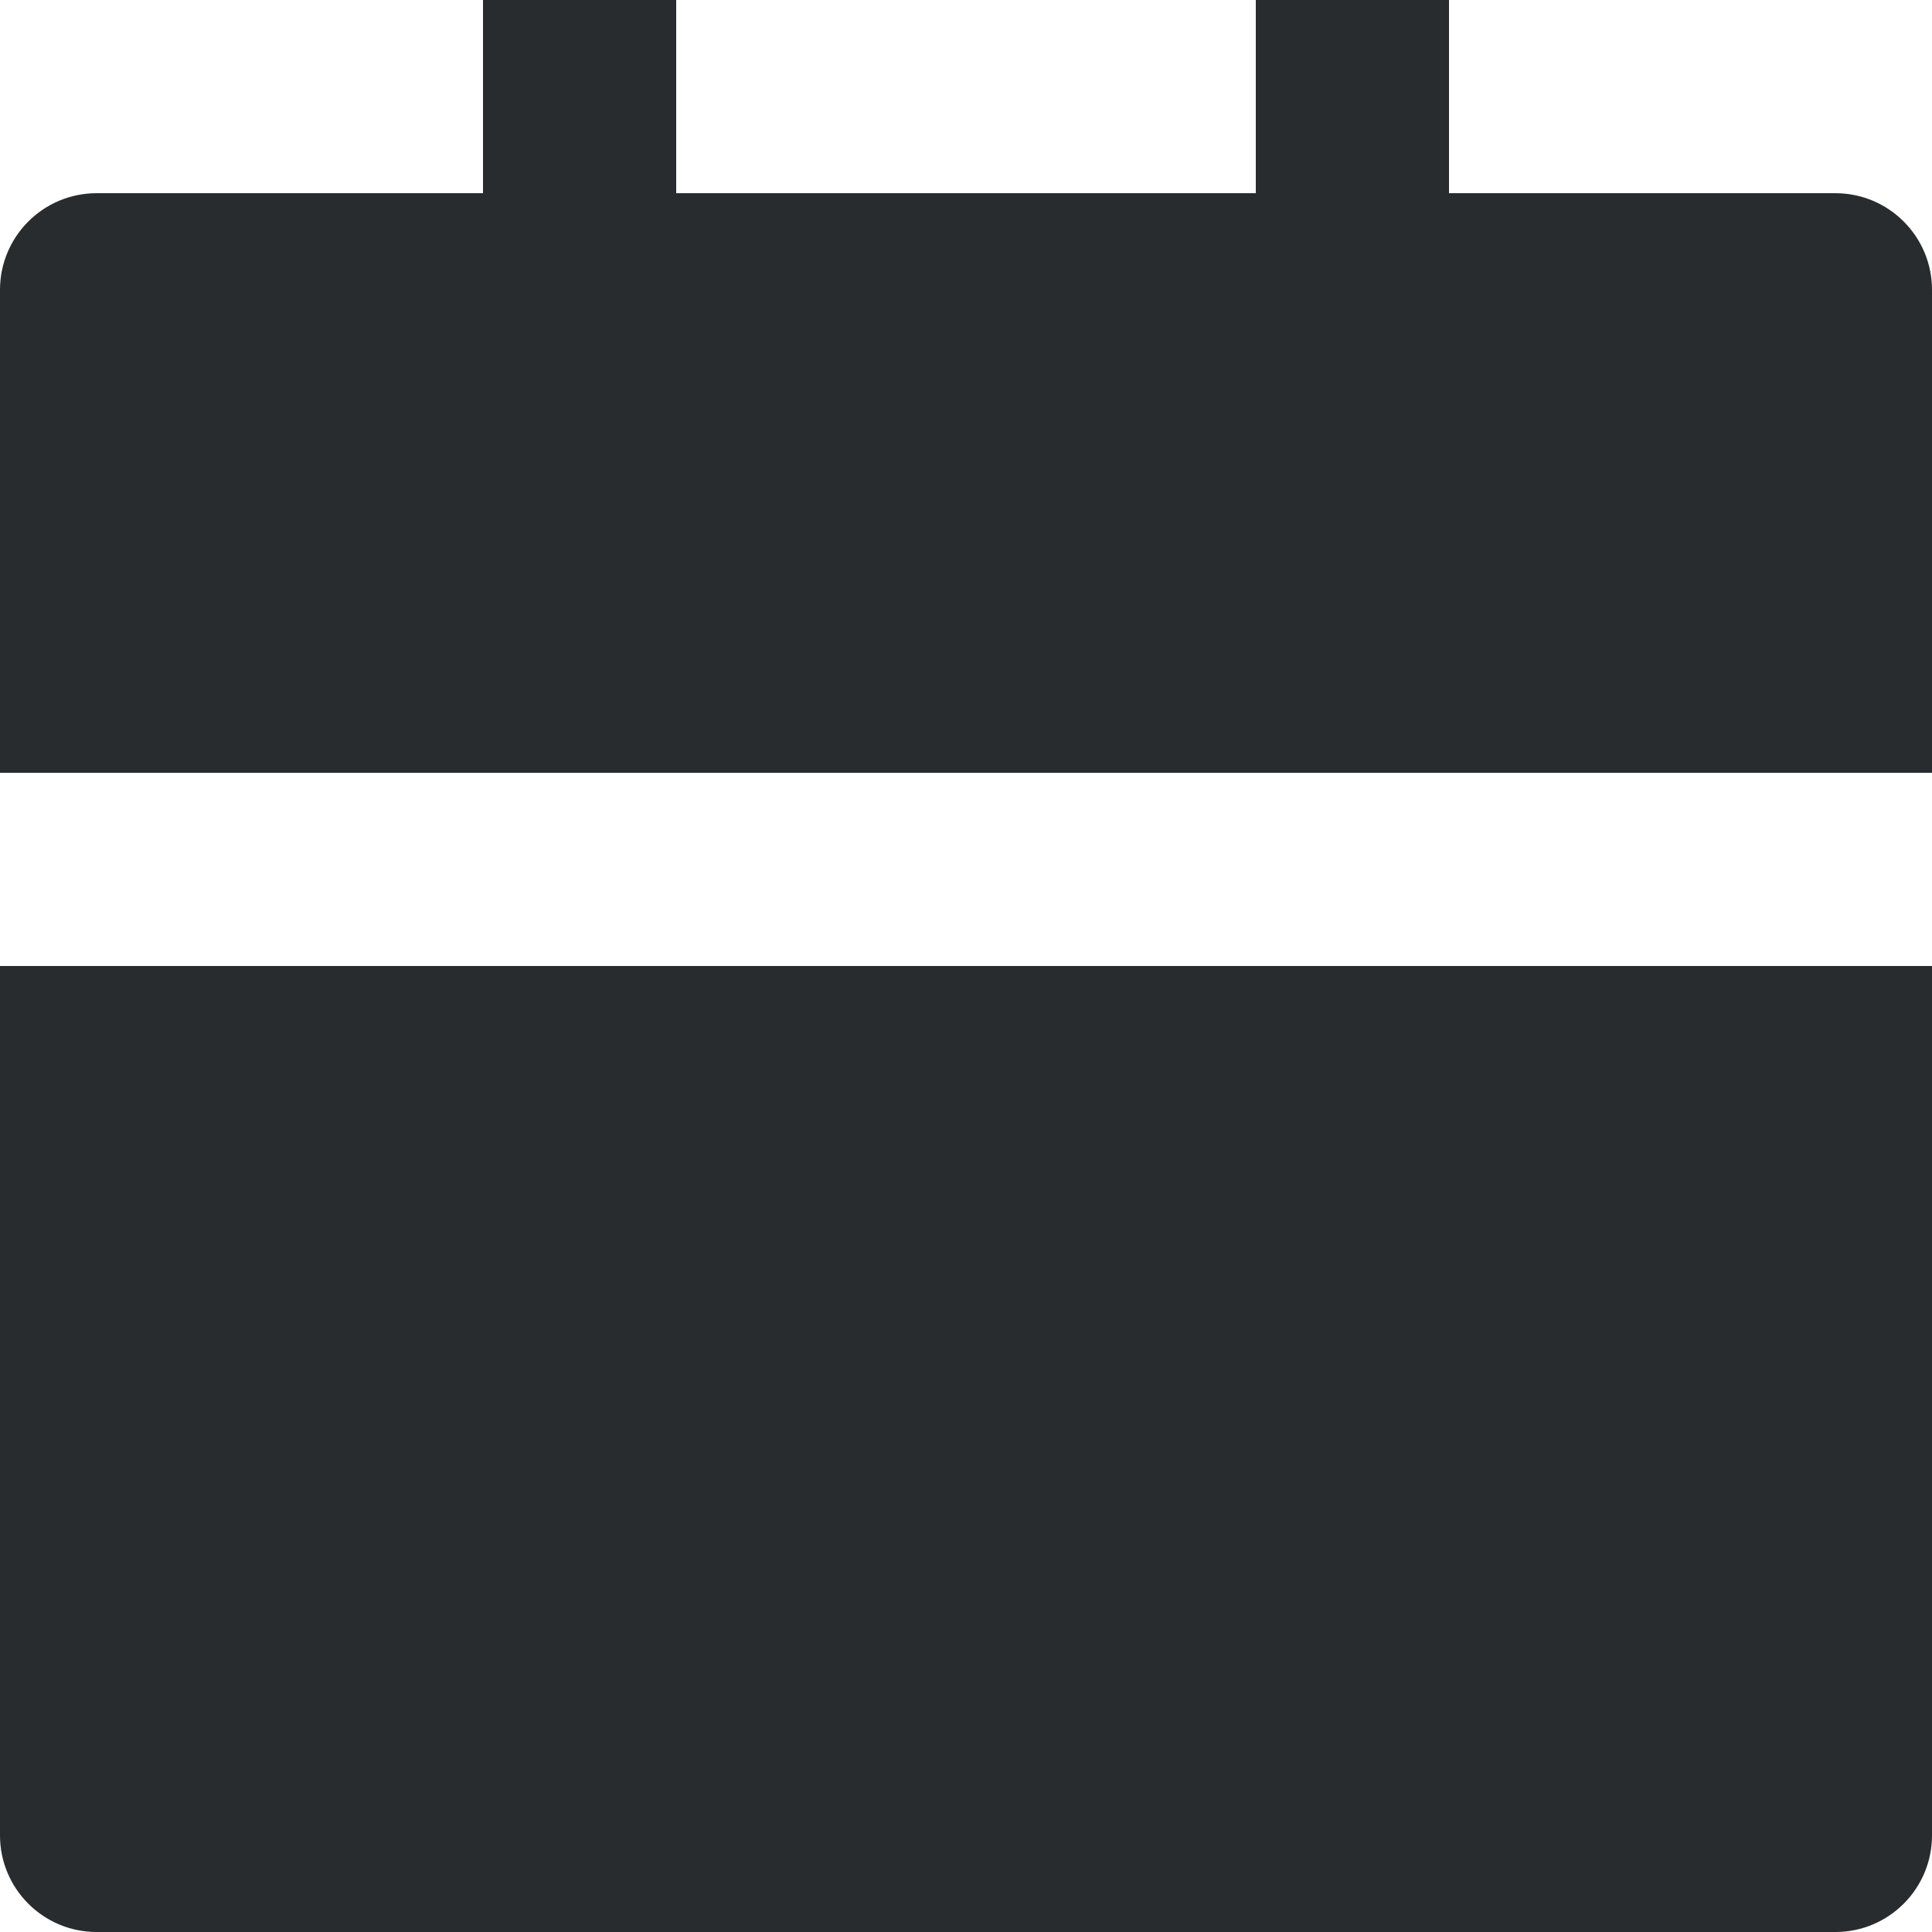
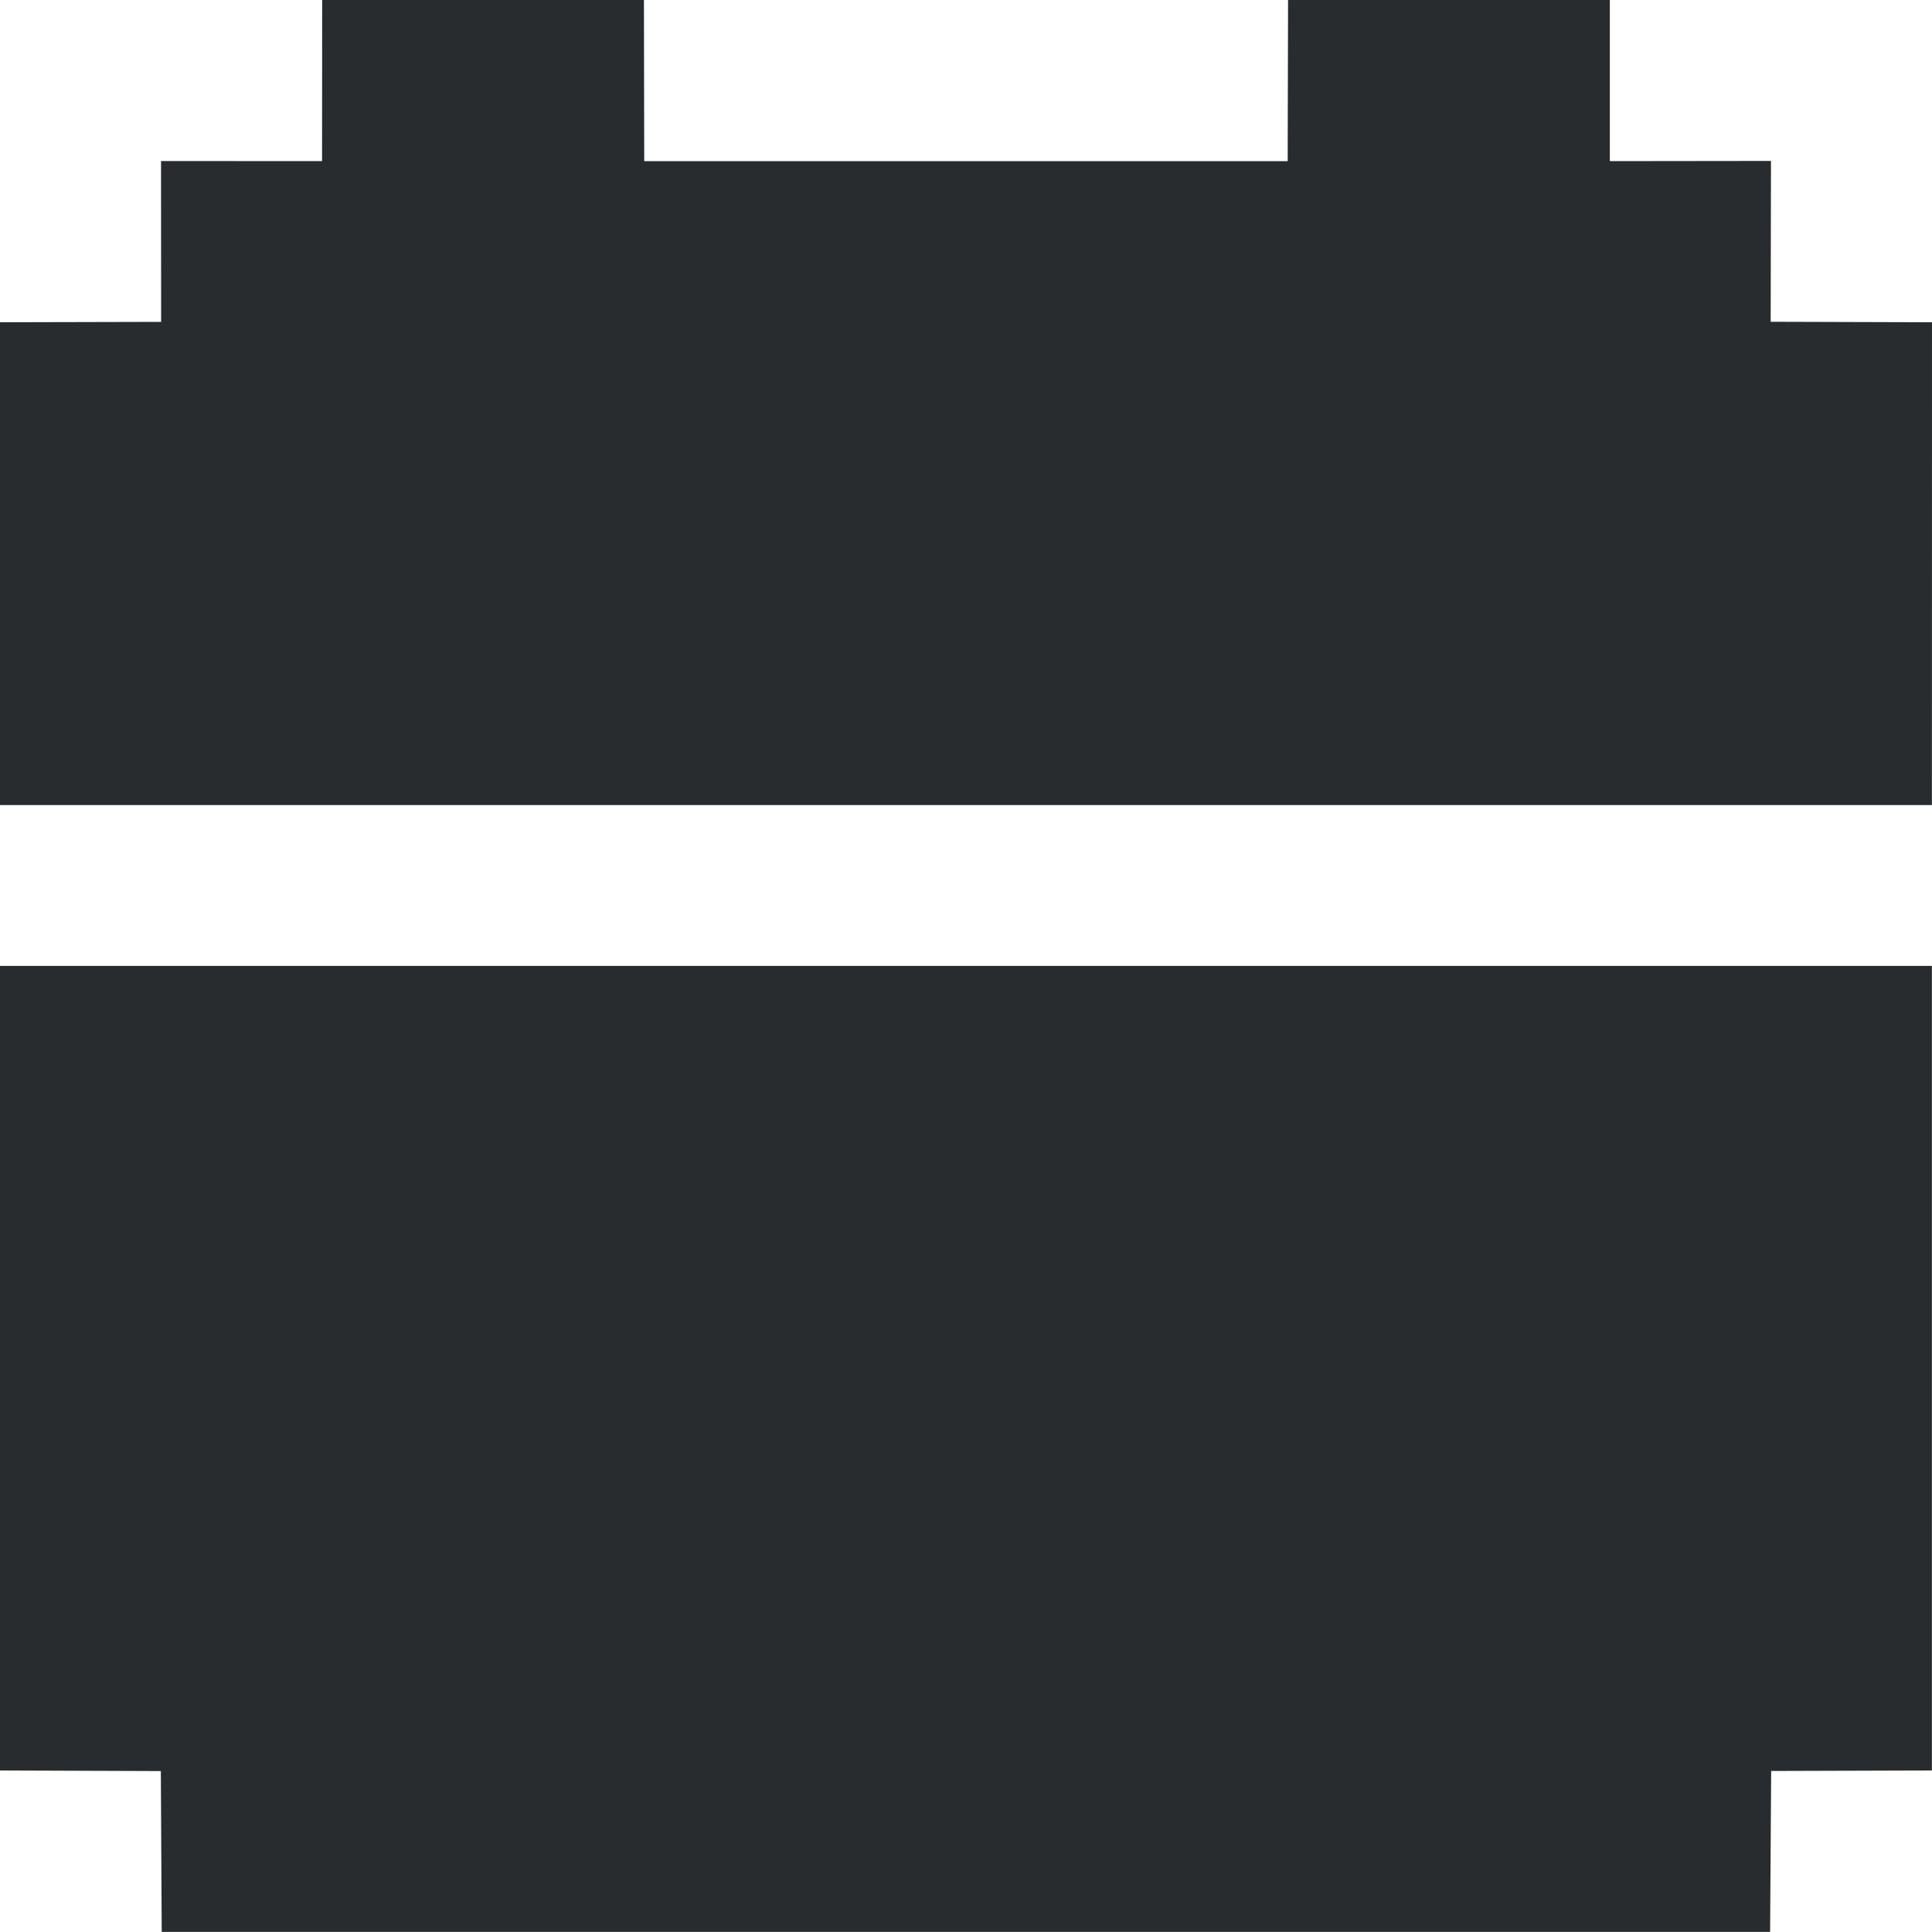
<svg xmlns="http://www.w3.org/2000/svg" width="20" height="20" viewBox="0 0 20 20" fill="none">
-   <path d="M0 10H20V19C20 19.552 19.552 20 19 20H1C0.448 20 0 19.552 0 19V10ZM15 2H19C19.552 2 20 2.448 20 3V8H0V3C0 2.448 0.448 2 1 2H5V0H7V2H13V0H15V2Z" fill="#282C2F" />
+   <path d="M18.324 19.999H1.674L1.665 18.334L0 18.328V9.999H19.999V18.328L18.335 18.333L18.324 19.999Z" fill="#282C2F" />
+   <path d="M18.33 3.331L20 3.336L19.999 8.334H0V3.336L1.668 3.332L1.667 1.667L3.334 1.668L3.335 0H6.666L6.669 1.668H13.33L13.334 0H16.665V1.668L18.333 1.666L18.33 3.331Z" fill="#282C2F" />
</svg>
